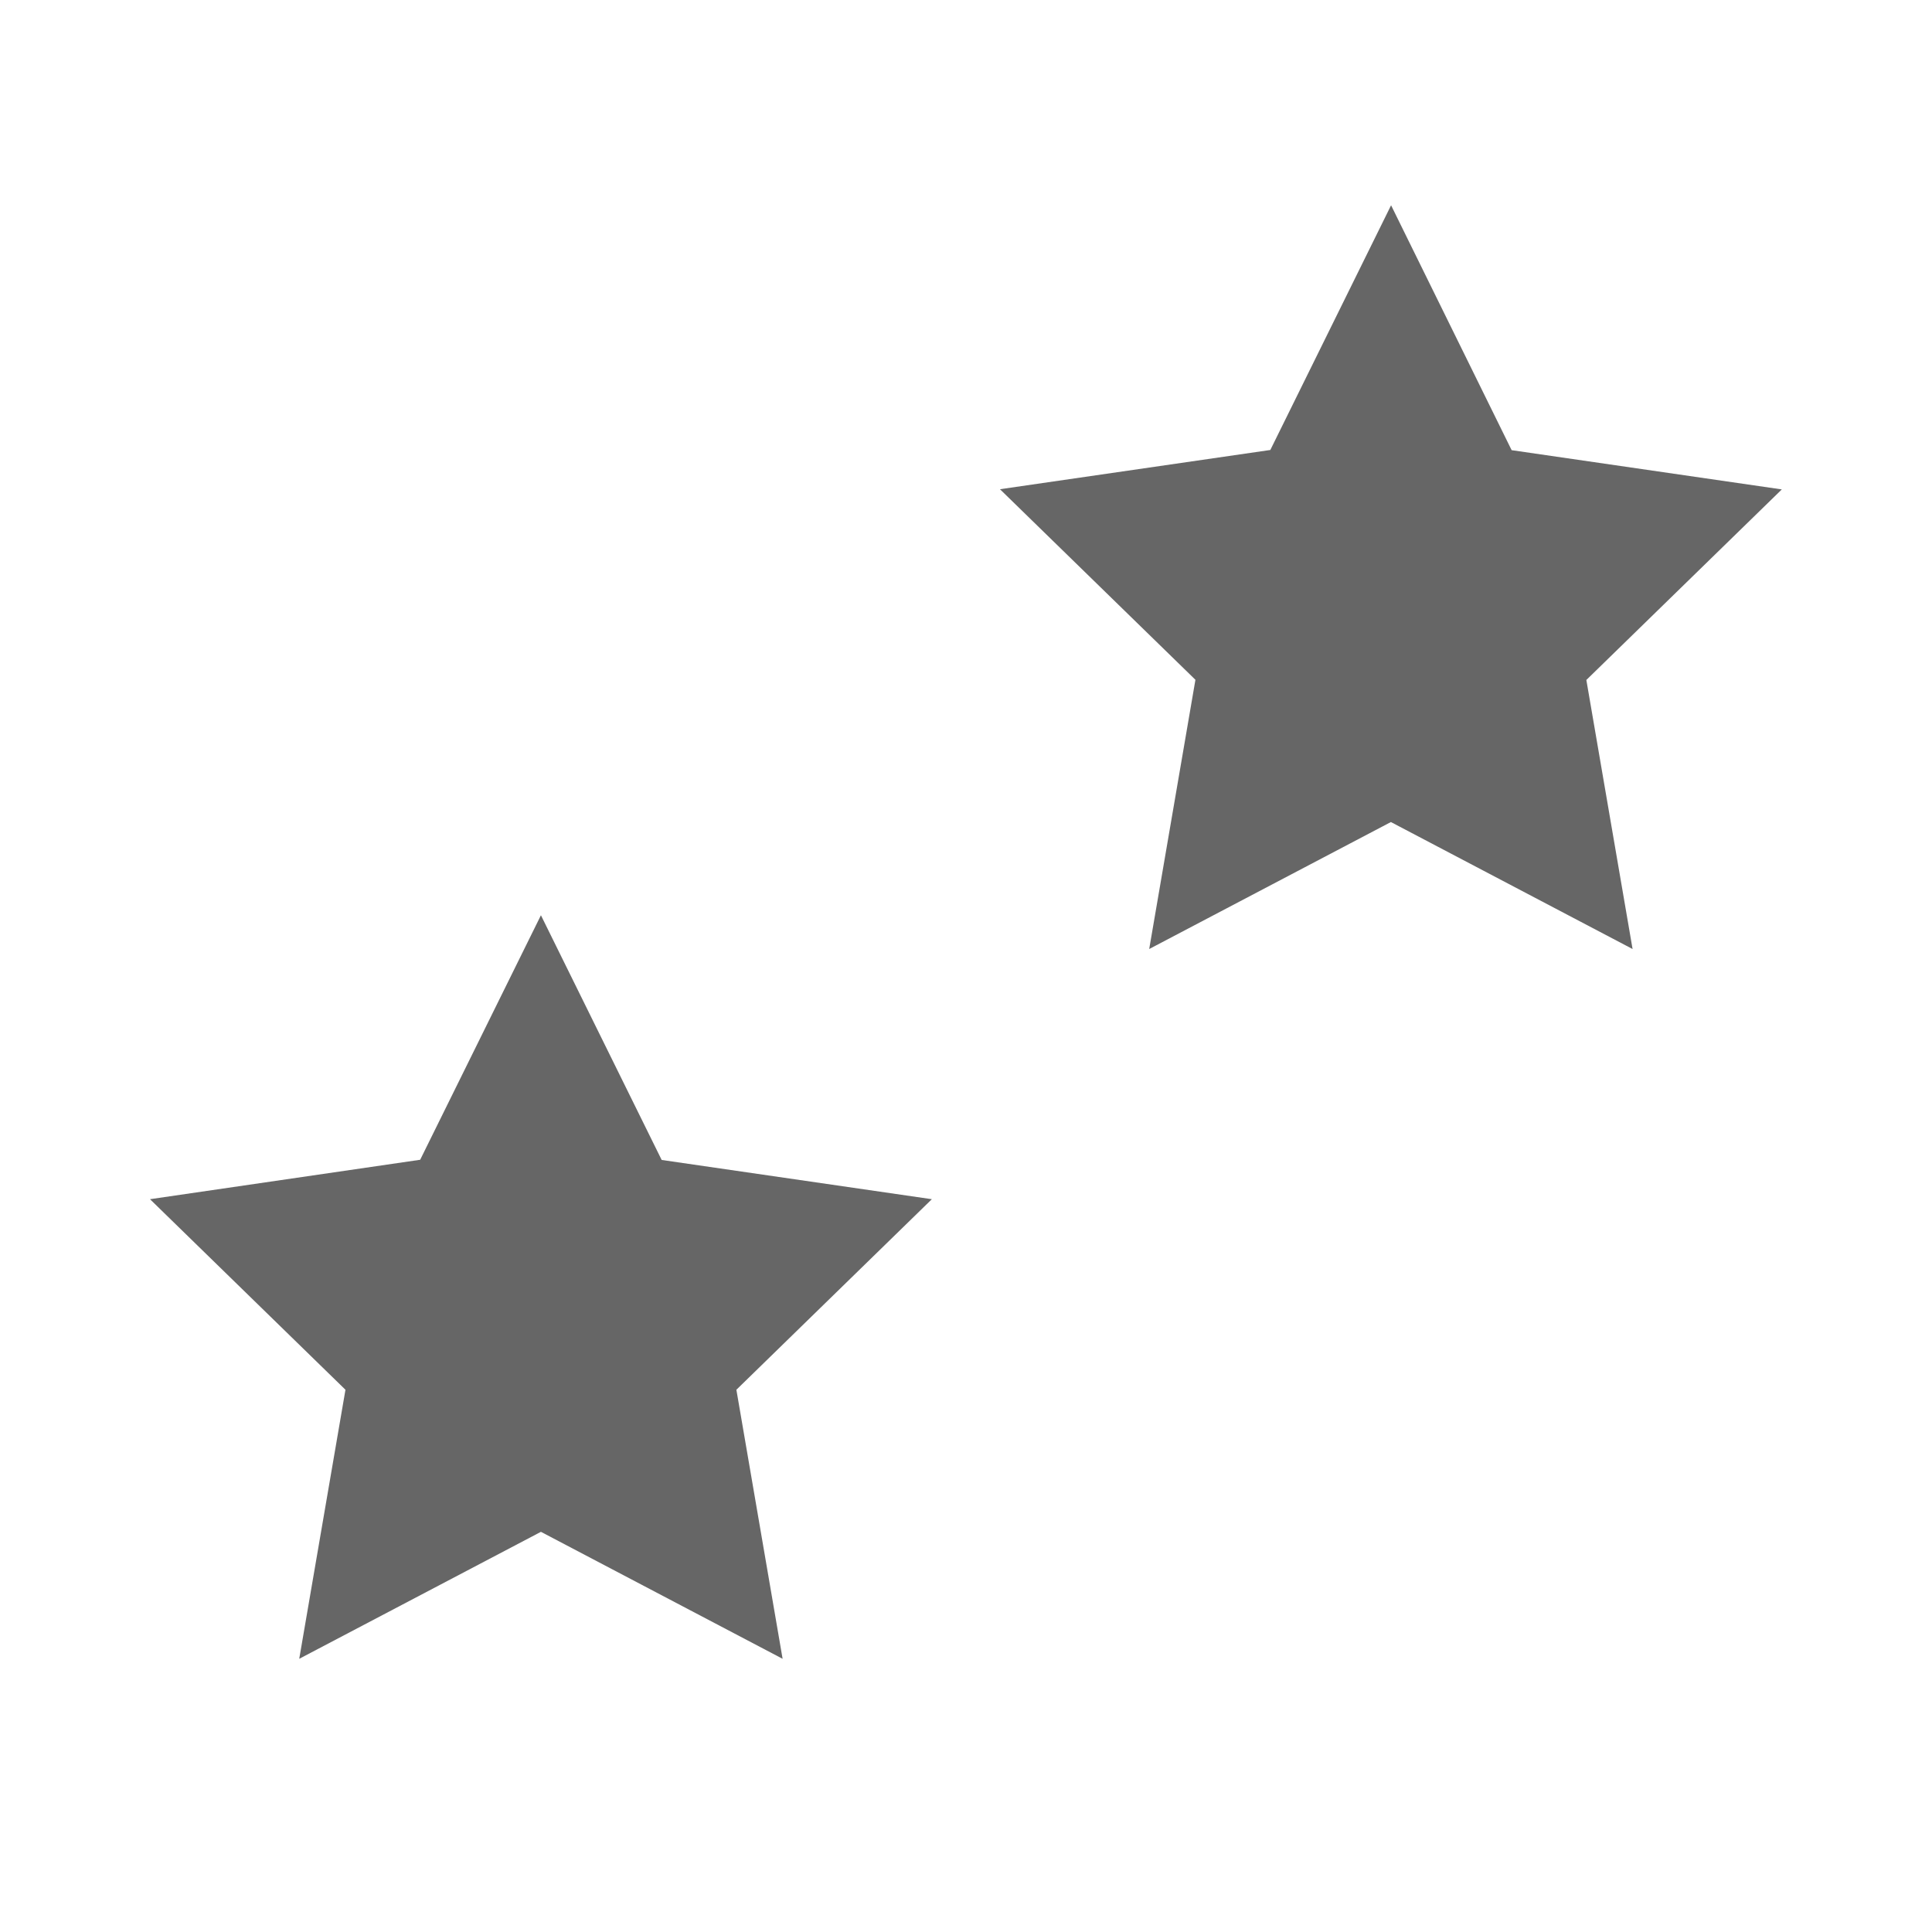
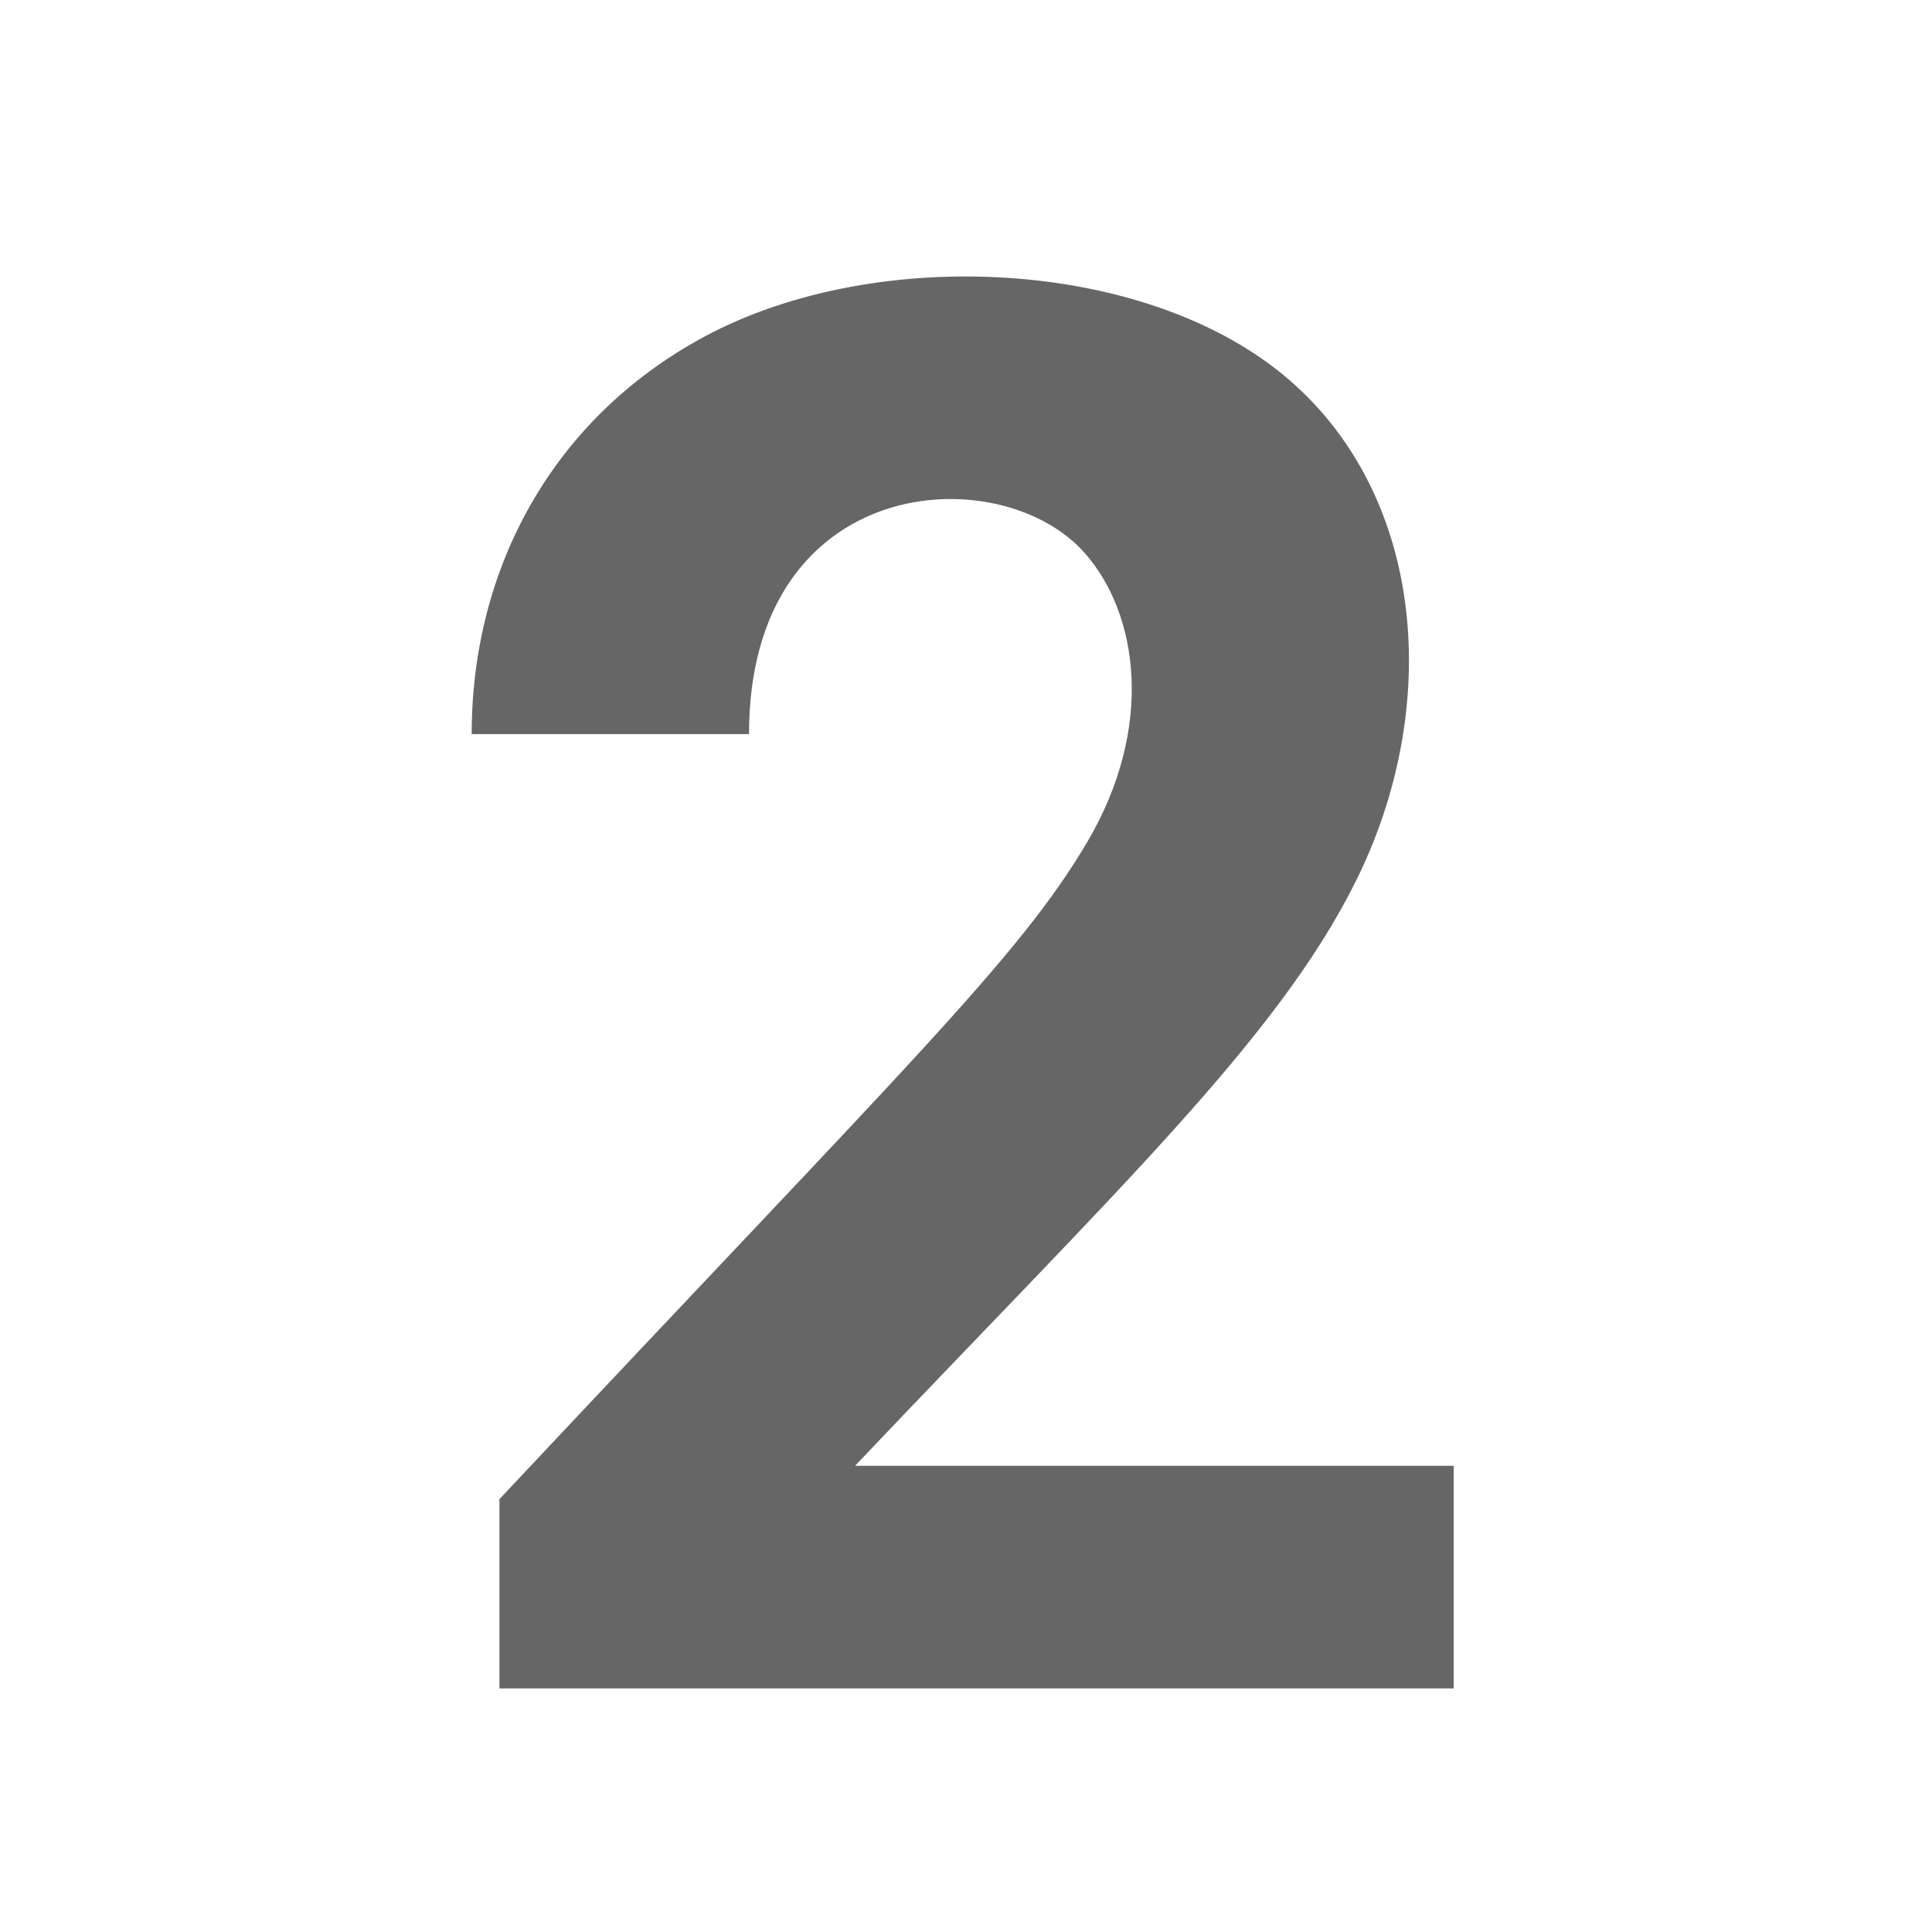
<svg xmlns="http://www.w3.org/2000/svg" version="1.1" id="icon" x="0px" y="0px" viewBox="0 0 1024 1024" enable-background="new 0 0 1024 1024" xml:space="preserve">
-   <path fill="#666666" d="M737.3,108.8l-64,129.7L530,259.3l103.6,101L609.1,503l128.1-67.3l128.1,67.3l-24.5-142.6l103.6-101  l-143.2-20.8L737.3,108.8z M222.7,614.7L79.5,635.6l103.6,101l-24.5,142.6l128.1-67.3l128.1,67.3l-24.5-142.6l103.6-101l-143.2-20.8  l-64-129.7L222.7,614.7z" />
+   <g>
+     <path fill="#666666" d="M770.6,894.9H264.7V794.6c217.2-231.5,275-286.4,311.5-348.2c36.1-61.2,27-121.4-1.3-153.3   C530.1,242.3,397,250.5,397,389.1H250c0-87.9,42.9-167.3,123.2-210.6c91.1-49.1,235.7-41.8,310.4,23.1   c71.8,62.3,81,173.5,34.7,266.1c-41.6,83.3-126.6,163.2-265.1,309.2h317.3V894.9z" />
+   </g>
</svg>
